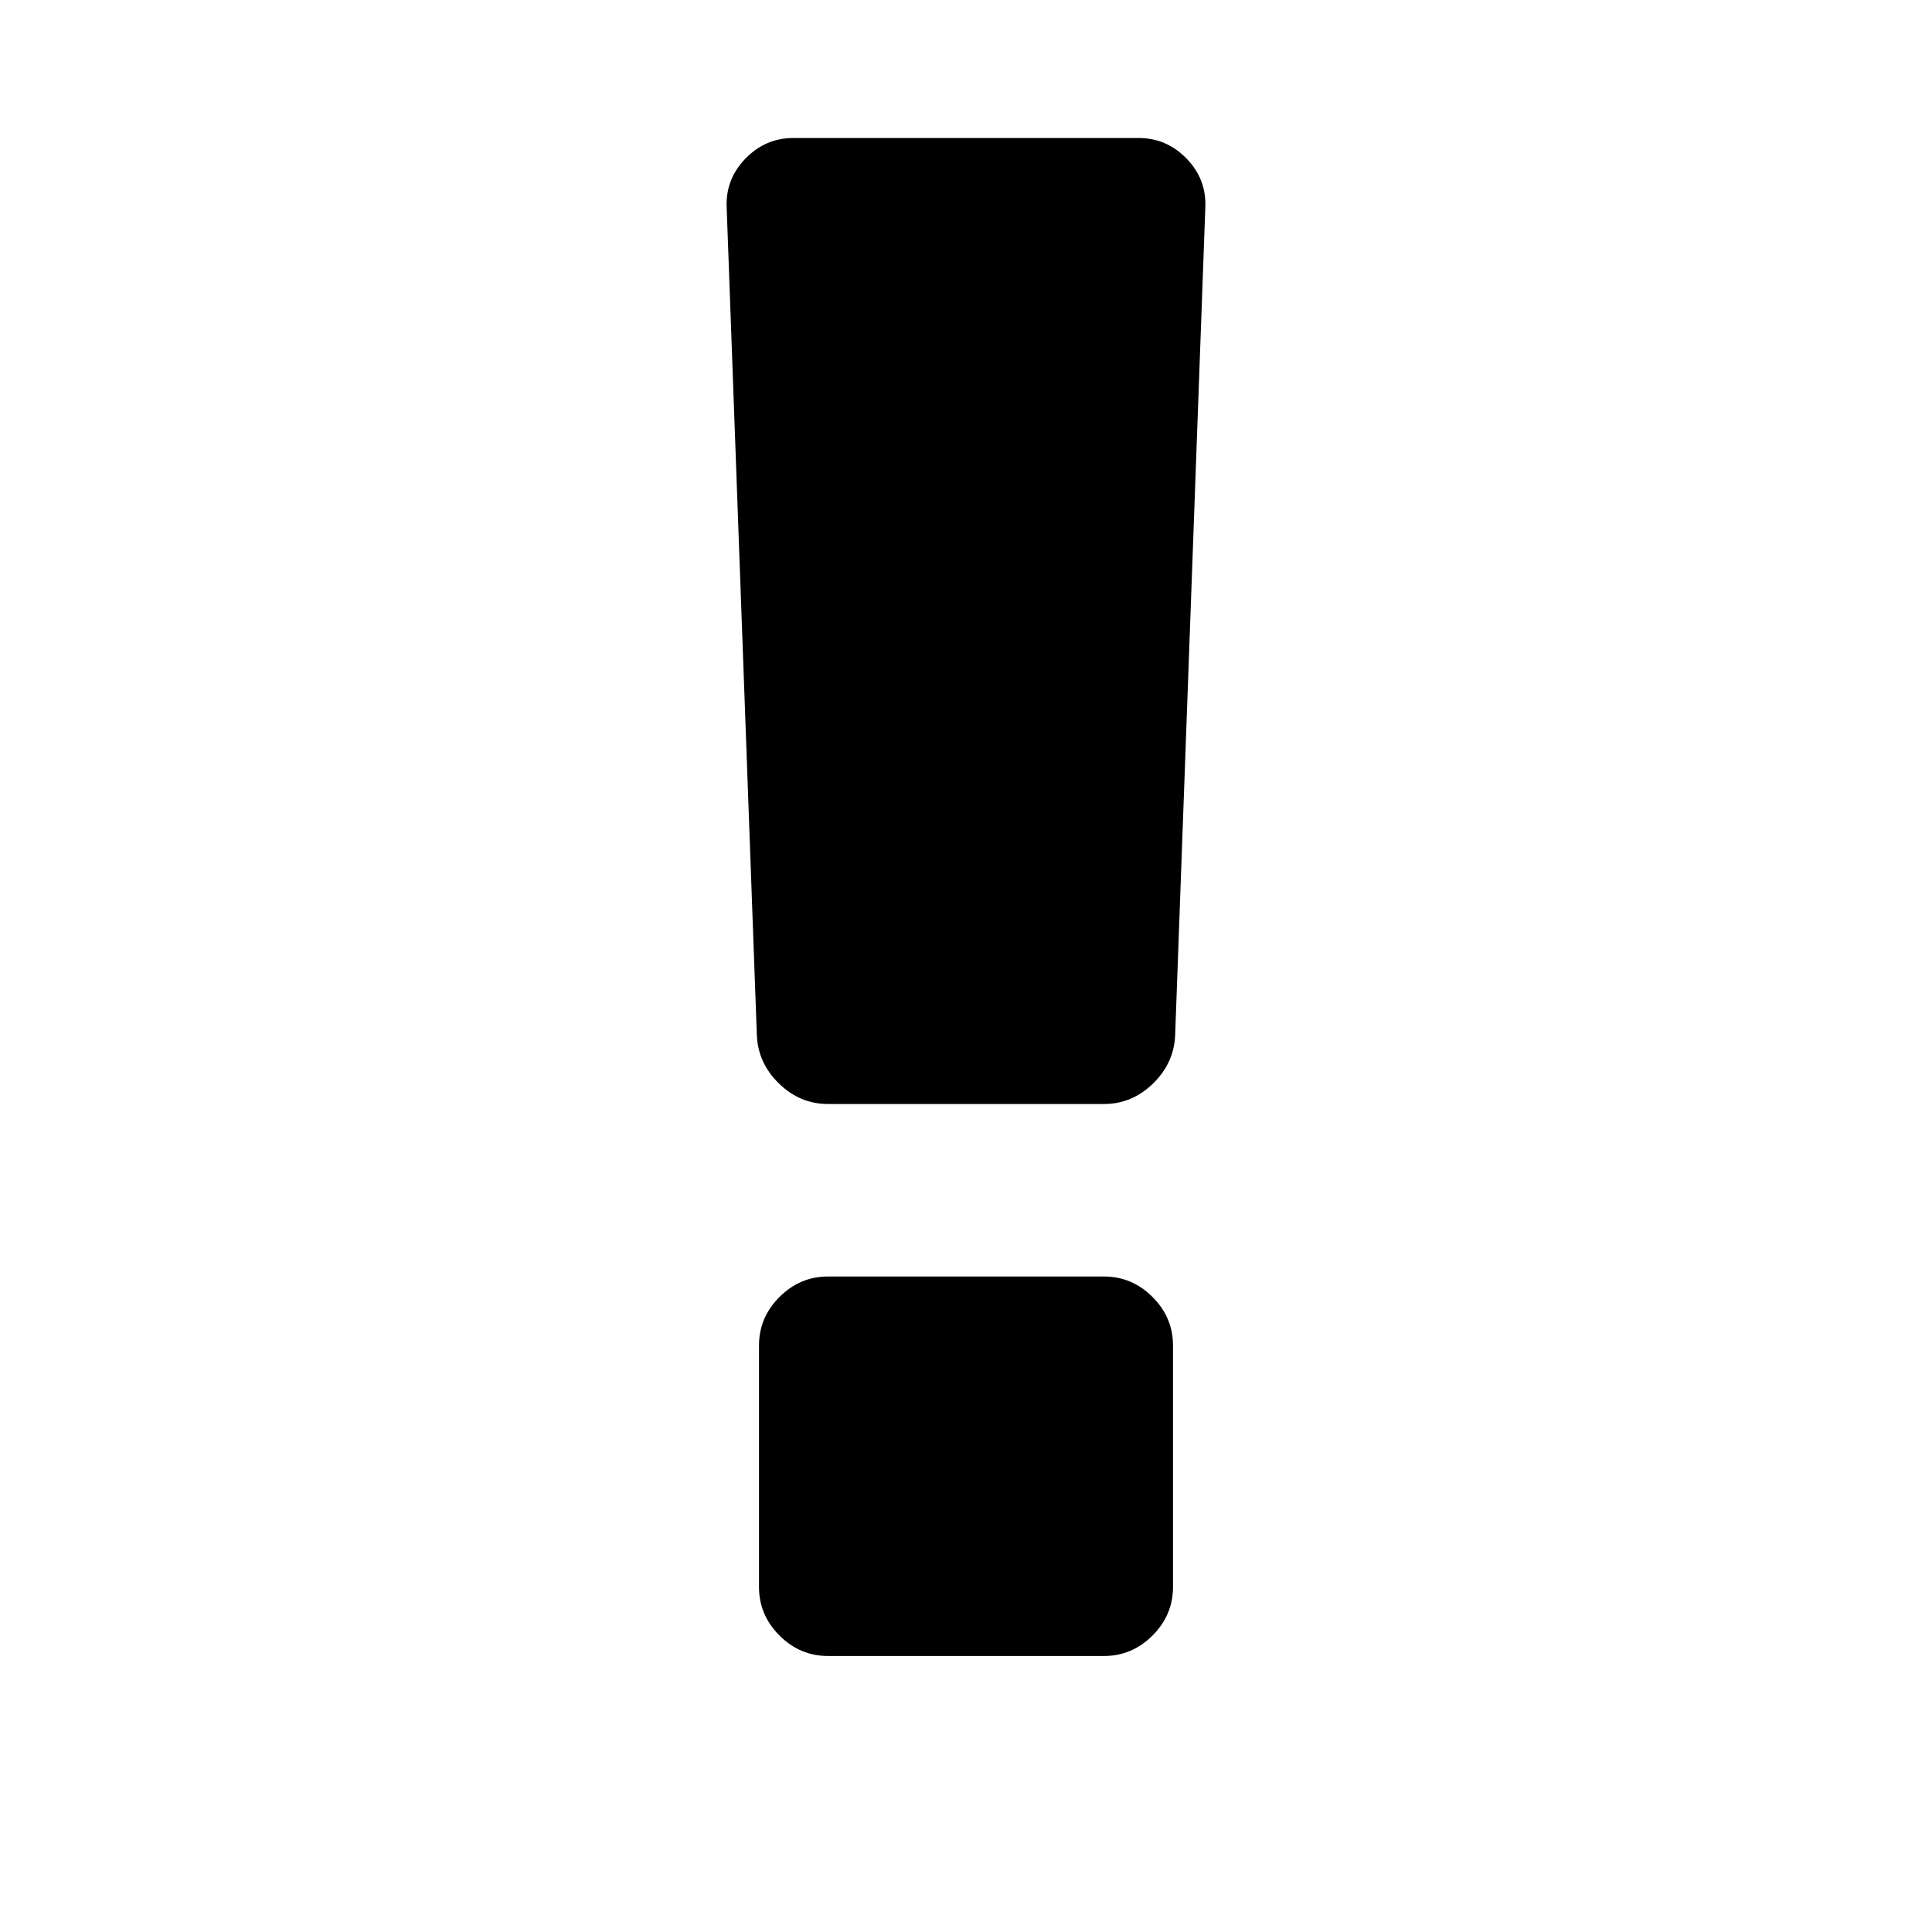
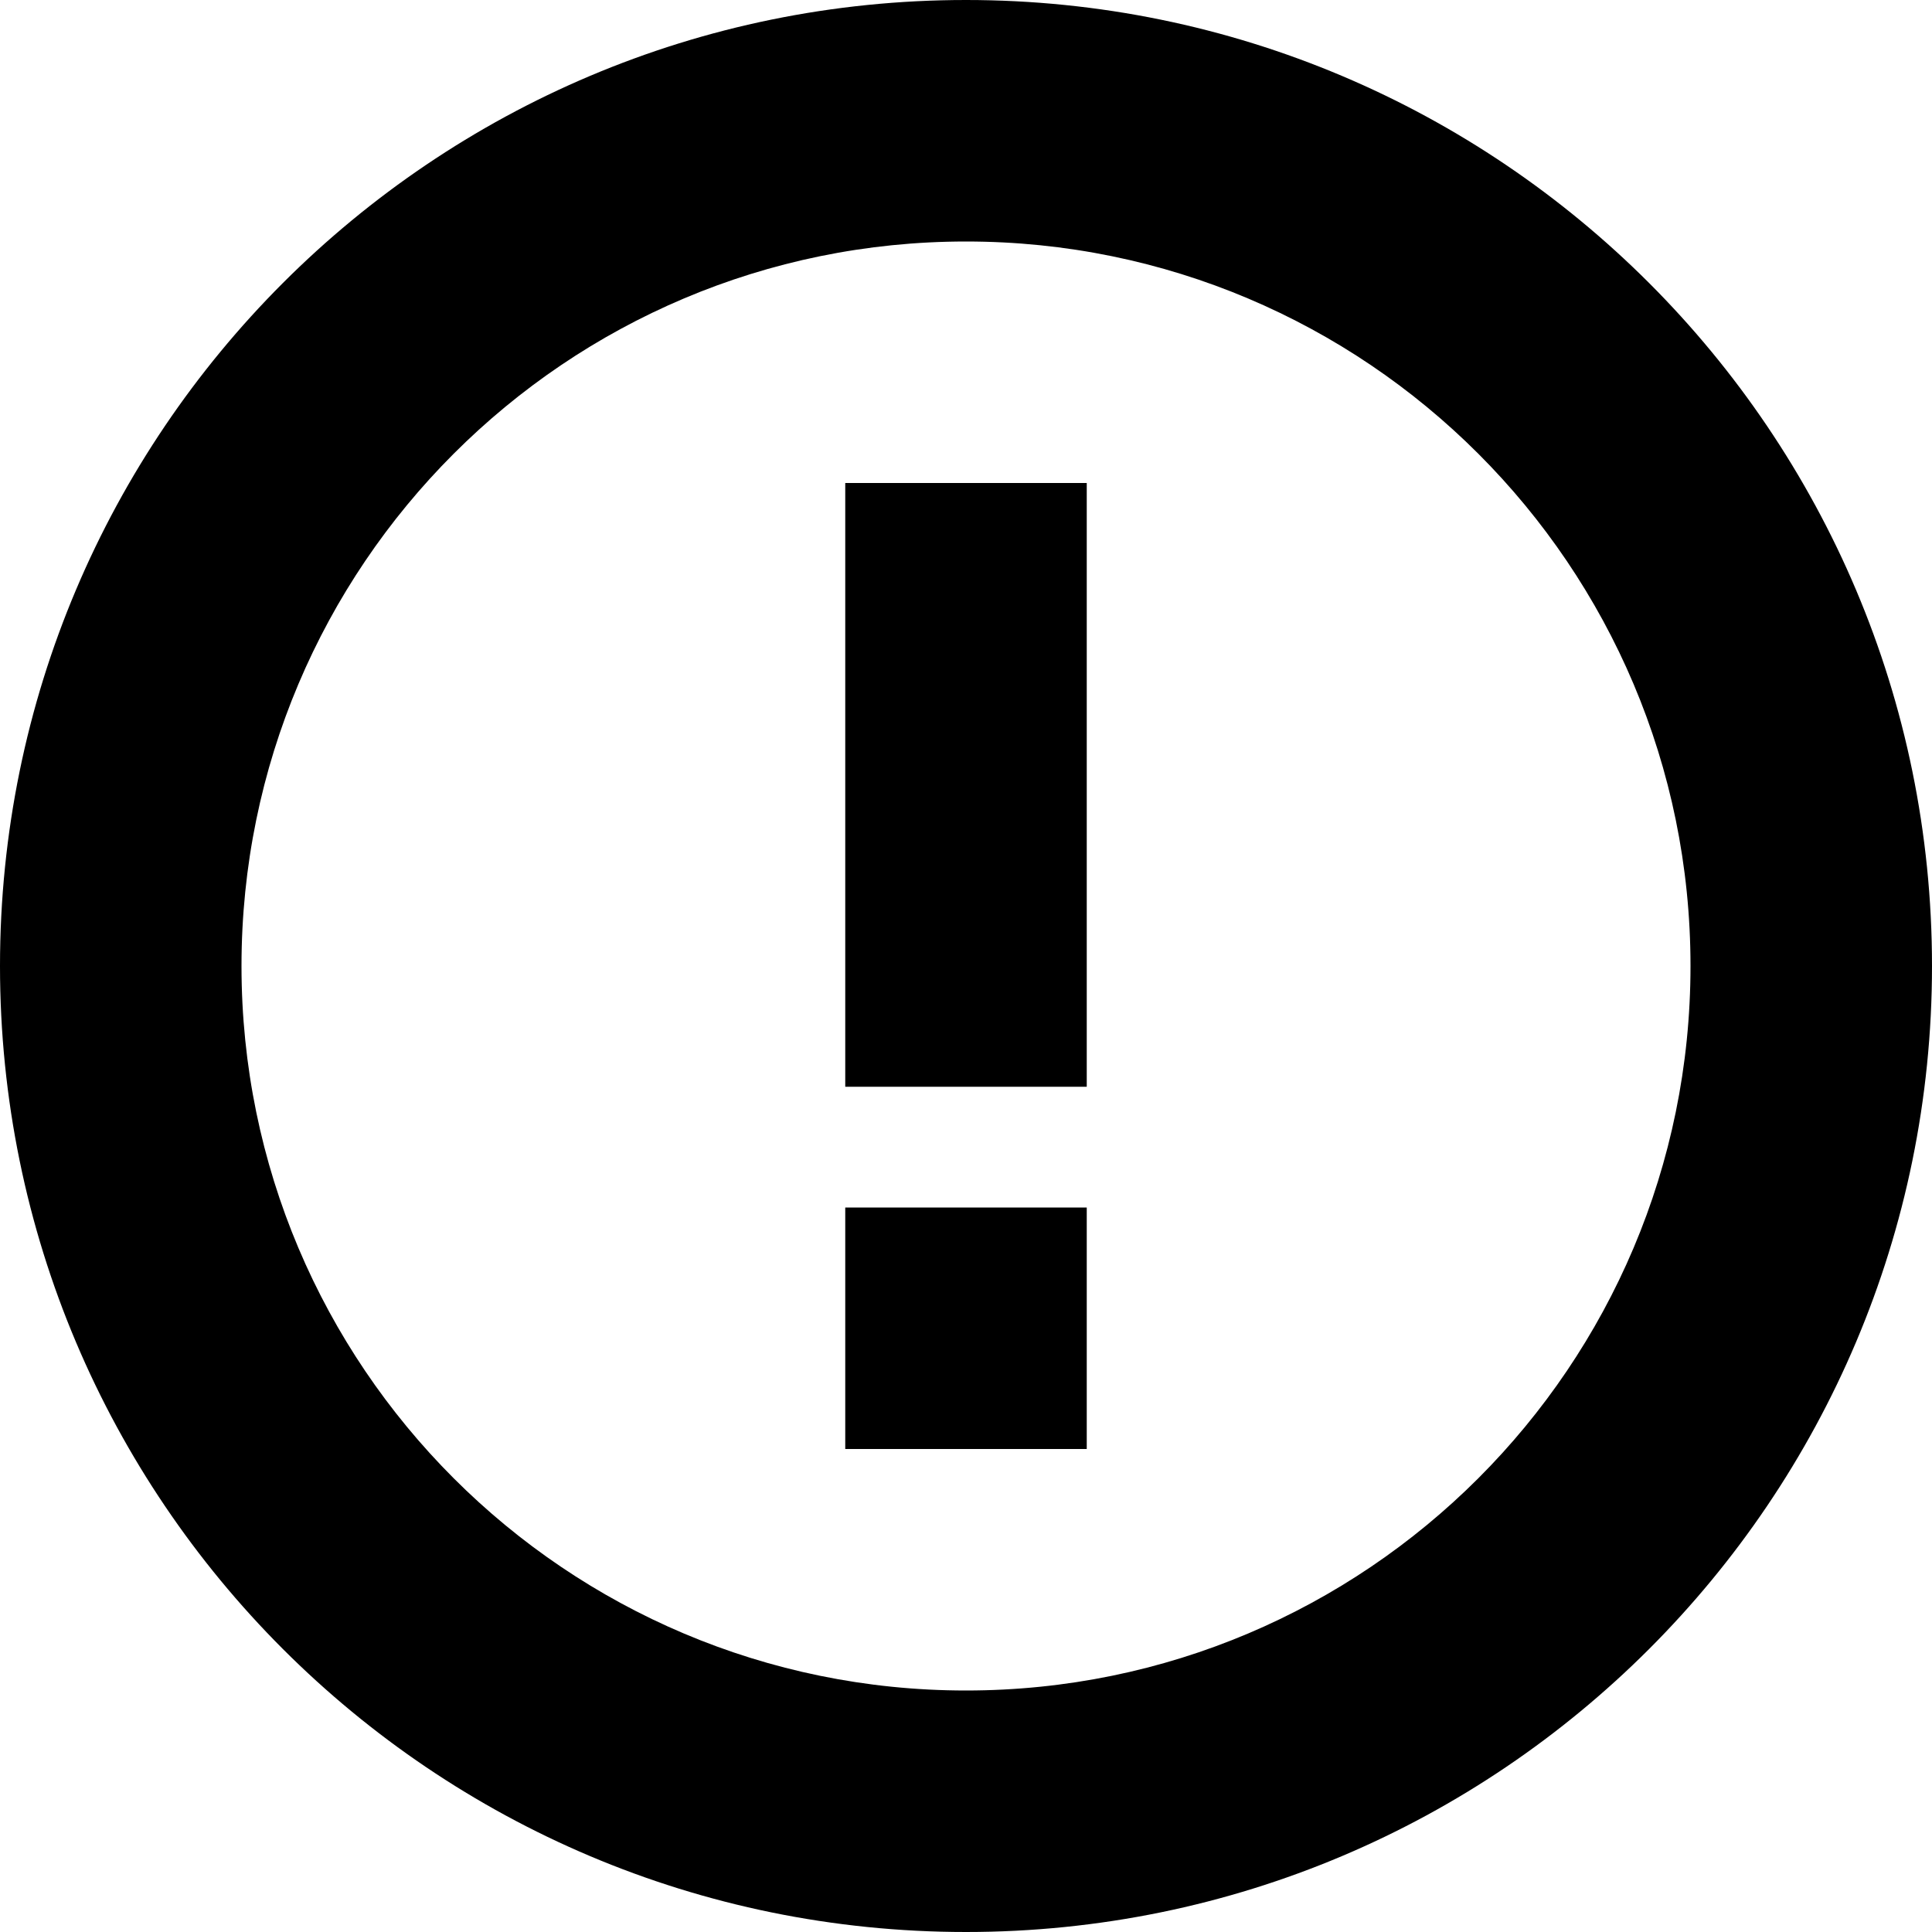
- <svg xmlns="http://www.w3.org/2000/svg" height="1792" viewBox="0 0 1792 1792" width="1792">
-   <path d="M1088 1248v224q0 26-19 45t-45 19h-256q-26 0-45-19t-19-45v-224q0-26 19-45t45-19h256q26 0 45 19t19 45zm30-1056l-28 768q-1 26-20.5 45t-45.5 19h-256q-26 0-45.5-19t-20.5-45l-28-768q-1-26 17.5-45t44.5-19h320q26 0 44.5 19t17.5 45z" />
+ <svg xmlns="http://www.w3.org/2000/svg" enable-background="new 0 0 512 512" height="512px" id="Layer_1" version="1.1" viewBox="0 0 512 512" width="512px" xml:space="preserve">
+   <path d="M256,512C114.625,512,0,397.391,0,256C0,114.625,114.625,0,256,0s256,114.625,256,256C512,397.391,397.375,512,256,512z   M256,64C149.969,64,64,149.969,64,256s85.969,192,192,192c106.03,0,192-85.969,192-192S362.031,64,256,64z M224,320h64v64h-64V320z   M224,128h64v160h-64V128z" />
</svg>
